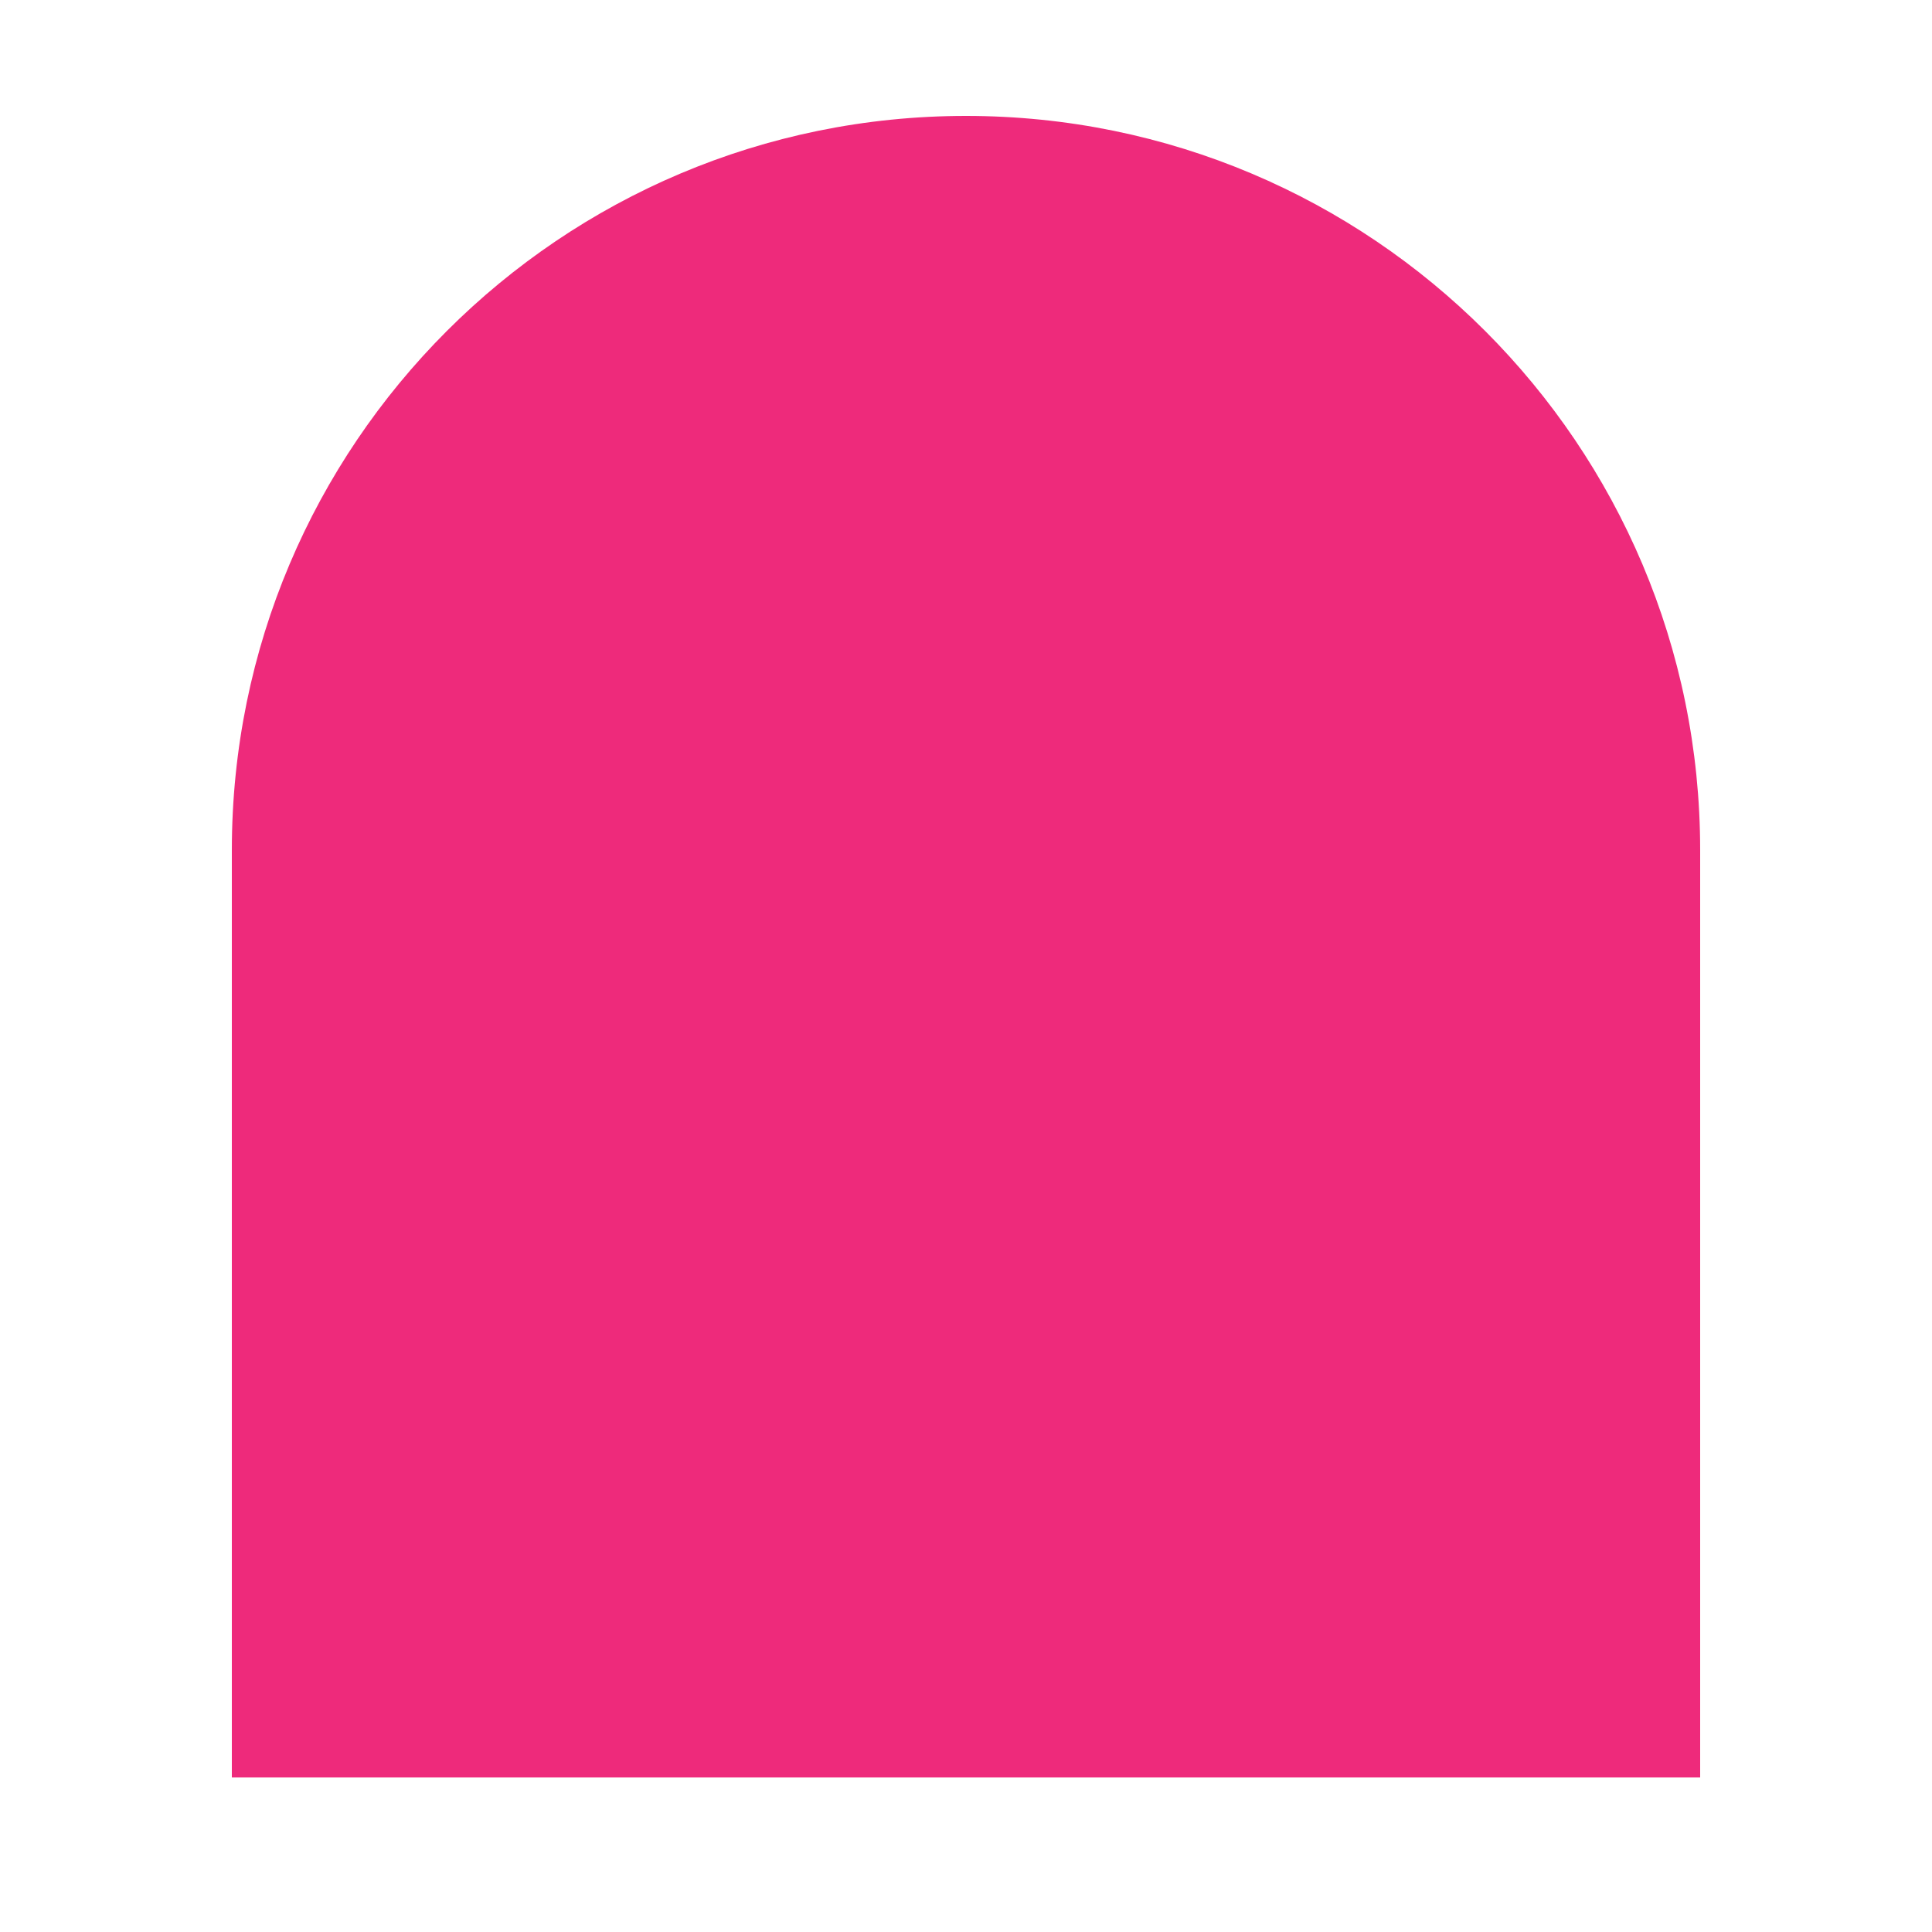
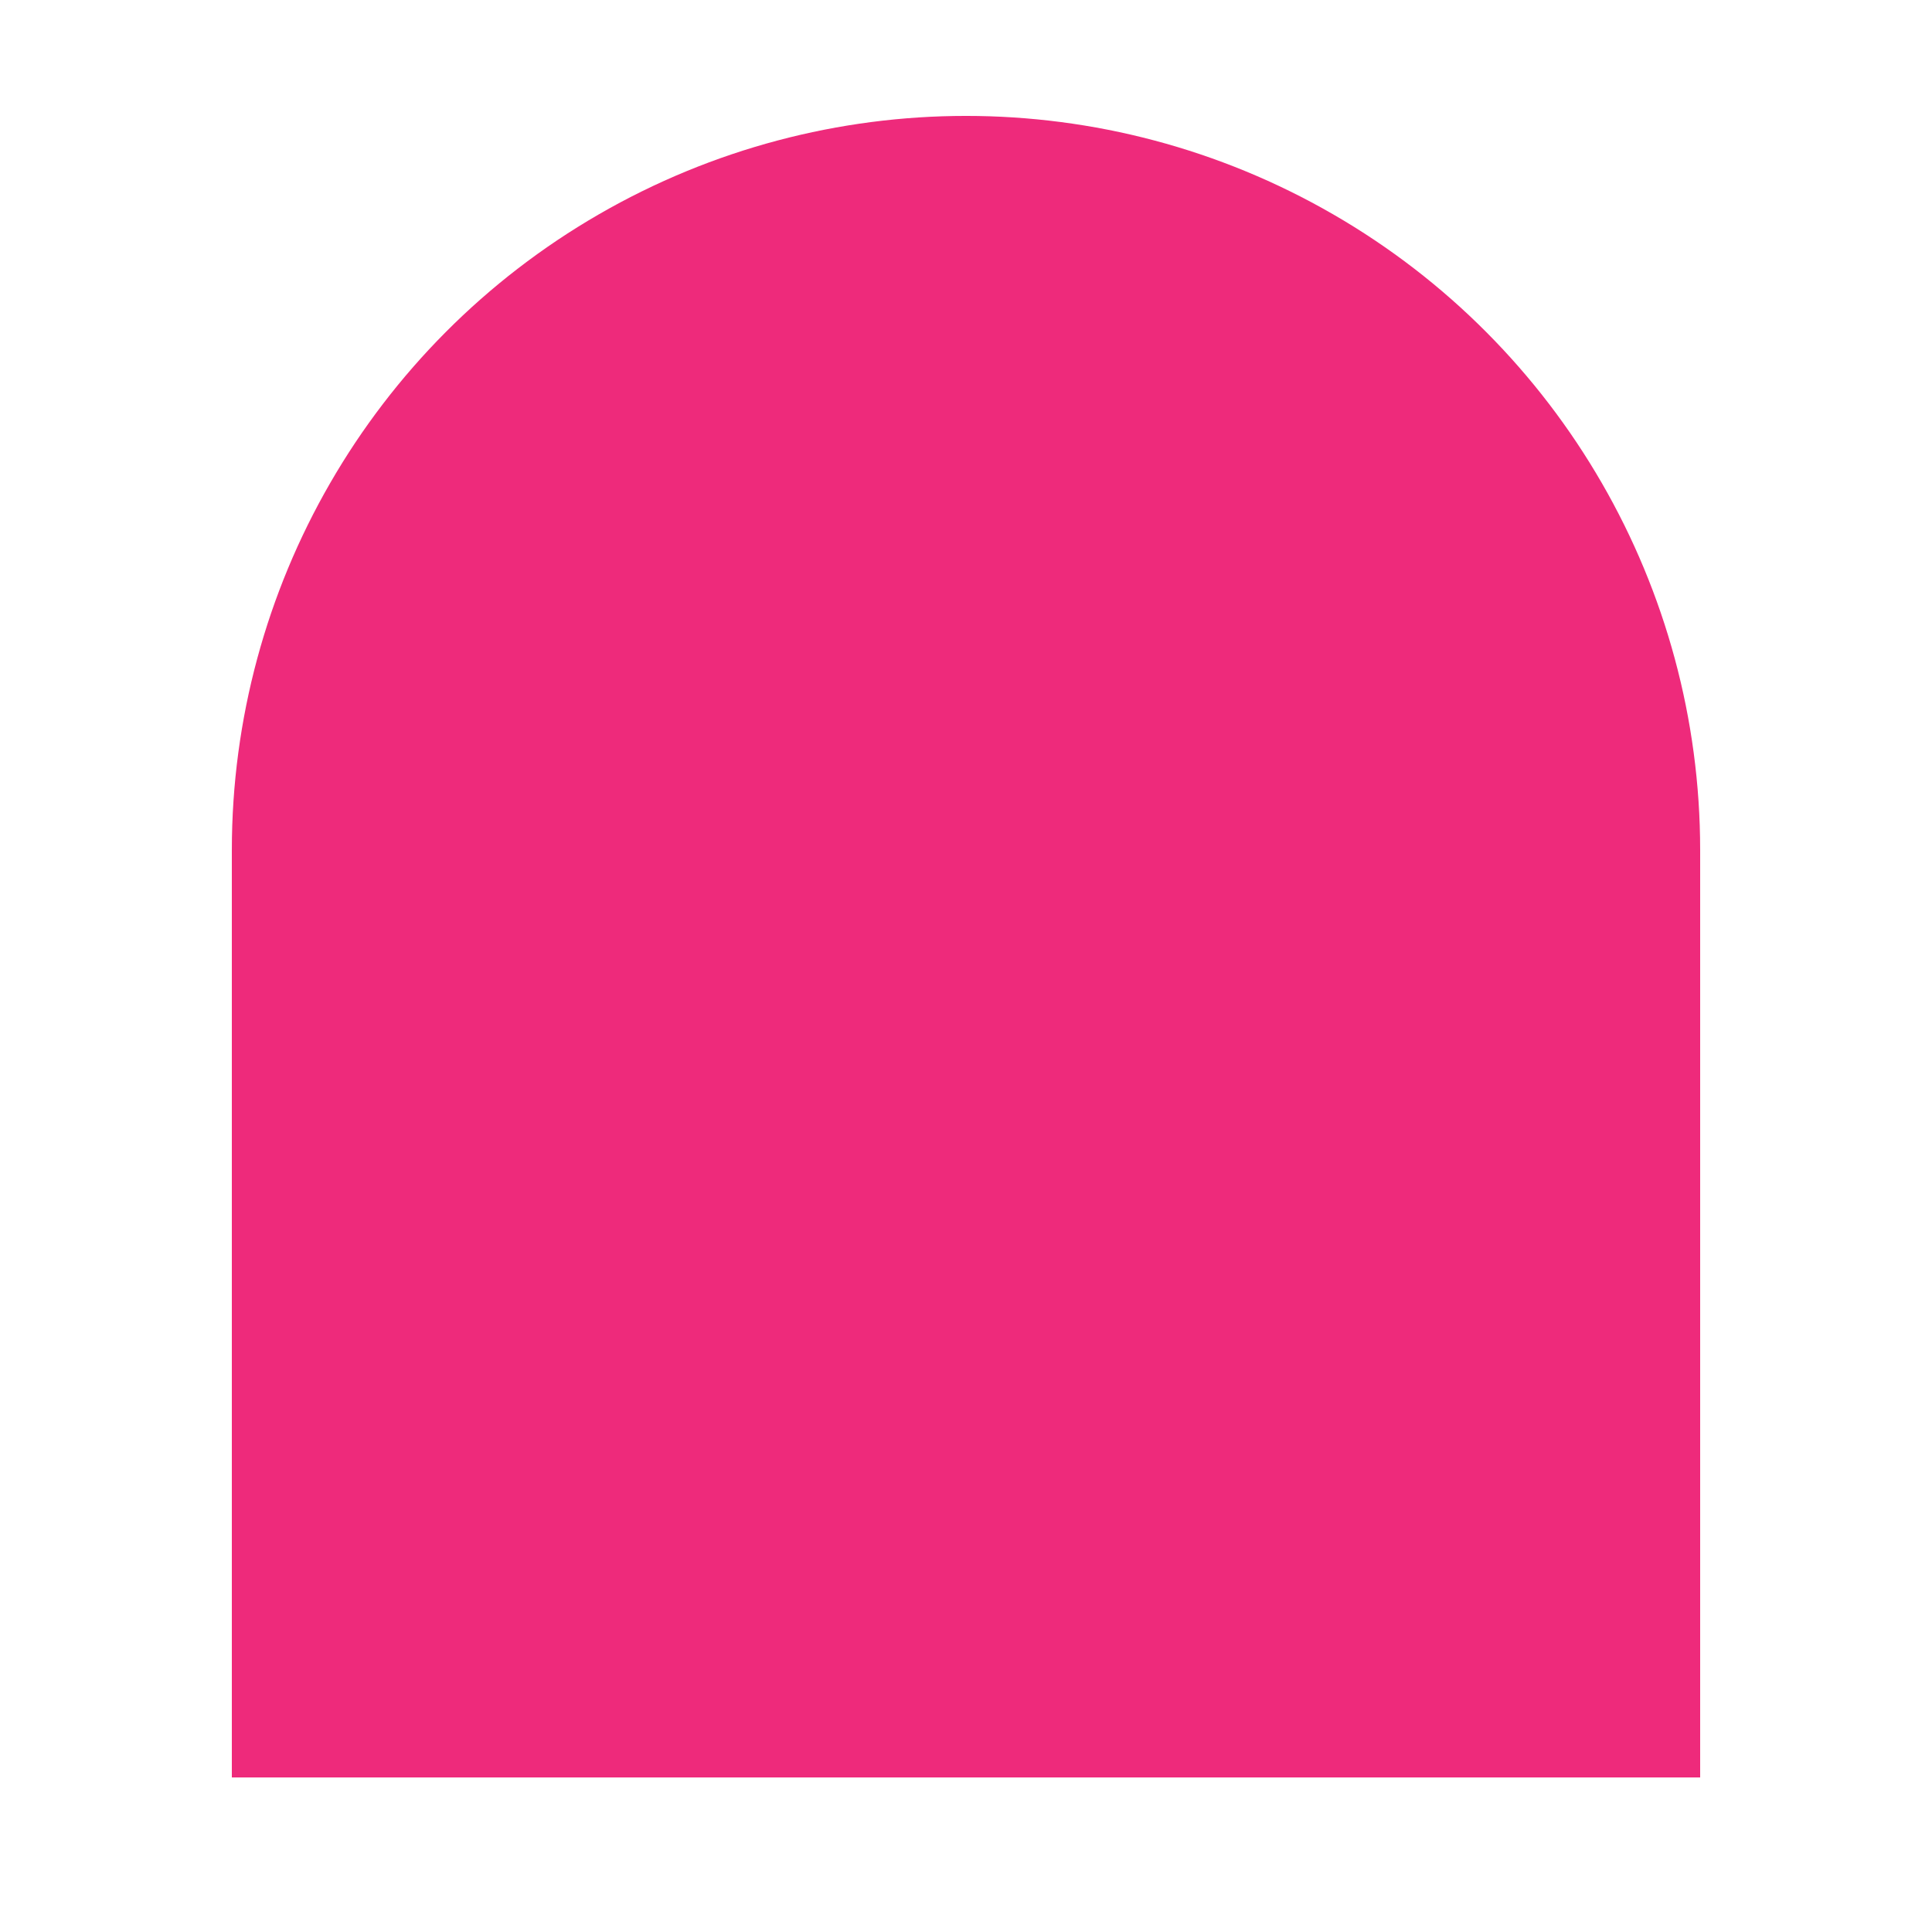
<svg xmlns="http://www.w3.org/2000/svg" id="Layer_1" data-name="Layer 1" viewBox="0 0 500 500">
  <defs>
    <style>
      .cls-1 { fill: #ee2a7b; }
    </style>
  </defs>
-   <path class="cls-1" d="M60,220 A190,190 0 0,1 440,220 V460 H60 Z" />
+   <path class="cls-1" d="M 60,220 C 60,152.12 96.21,89.4 155,55.46 C 213.79,21.51 286.21,21.51 345,55.46 C 403.79,89.4 440,152.12 440,220 L 440,460 L 60,460 Z" />
</svg>
